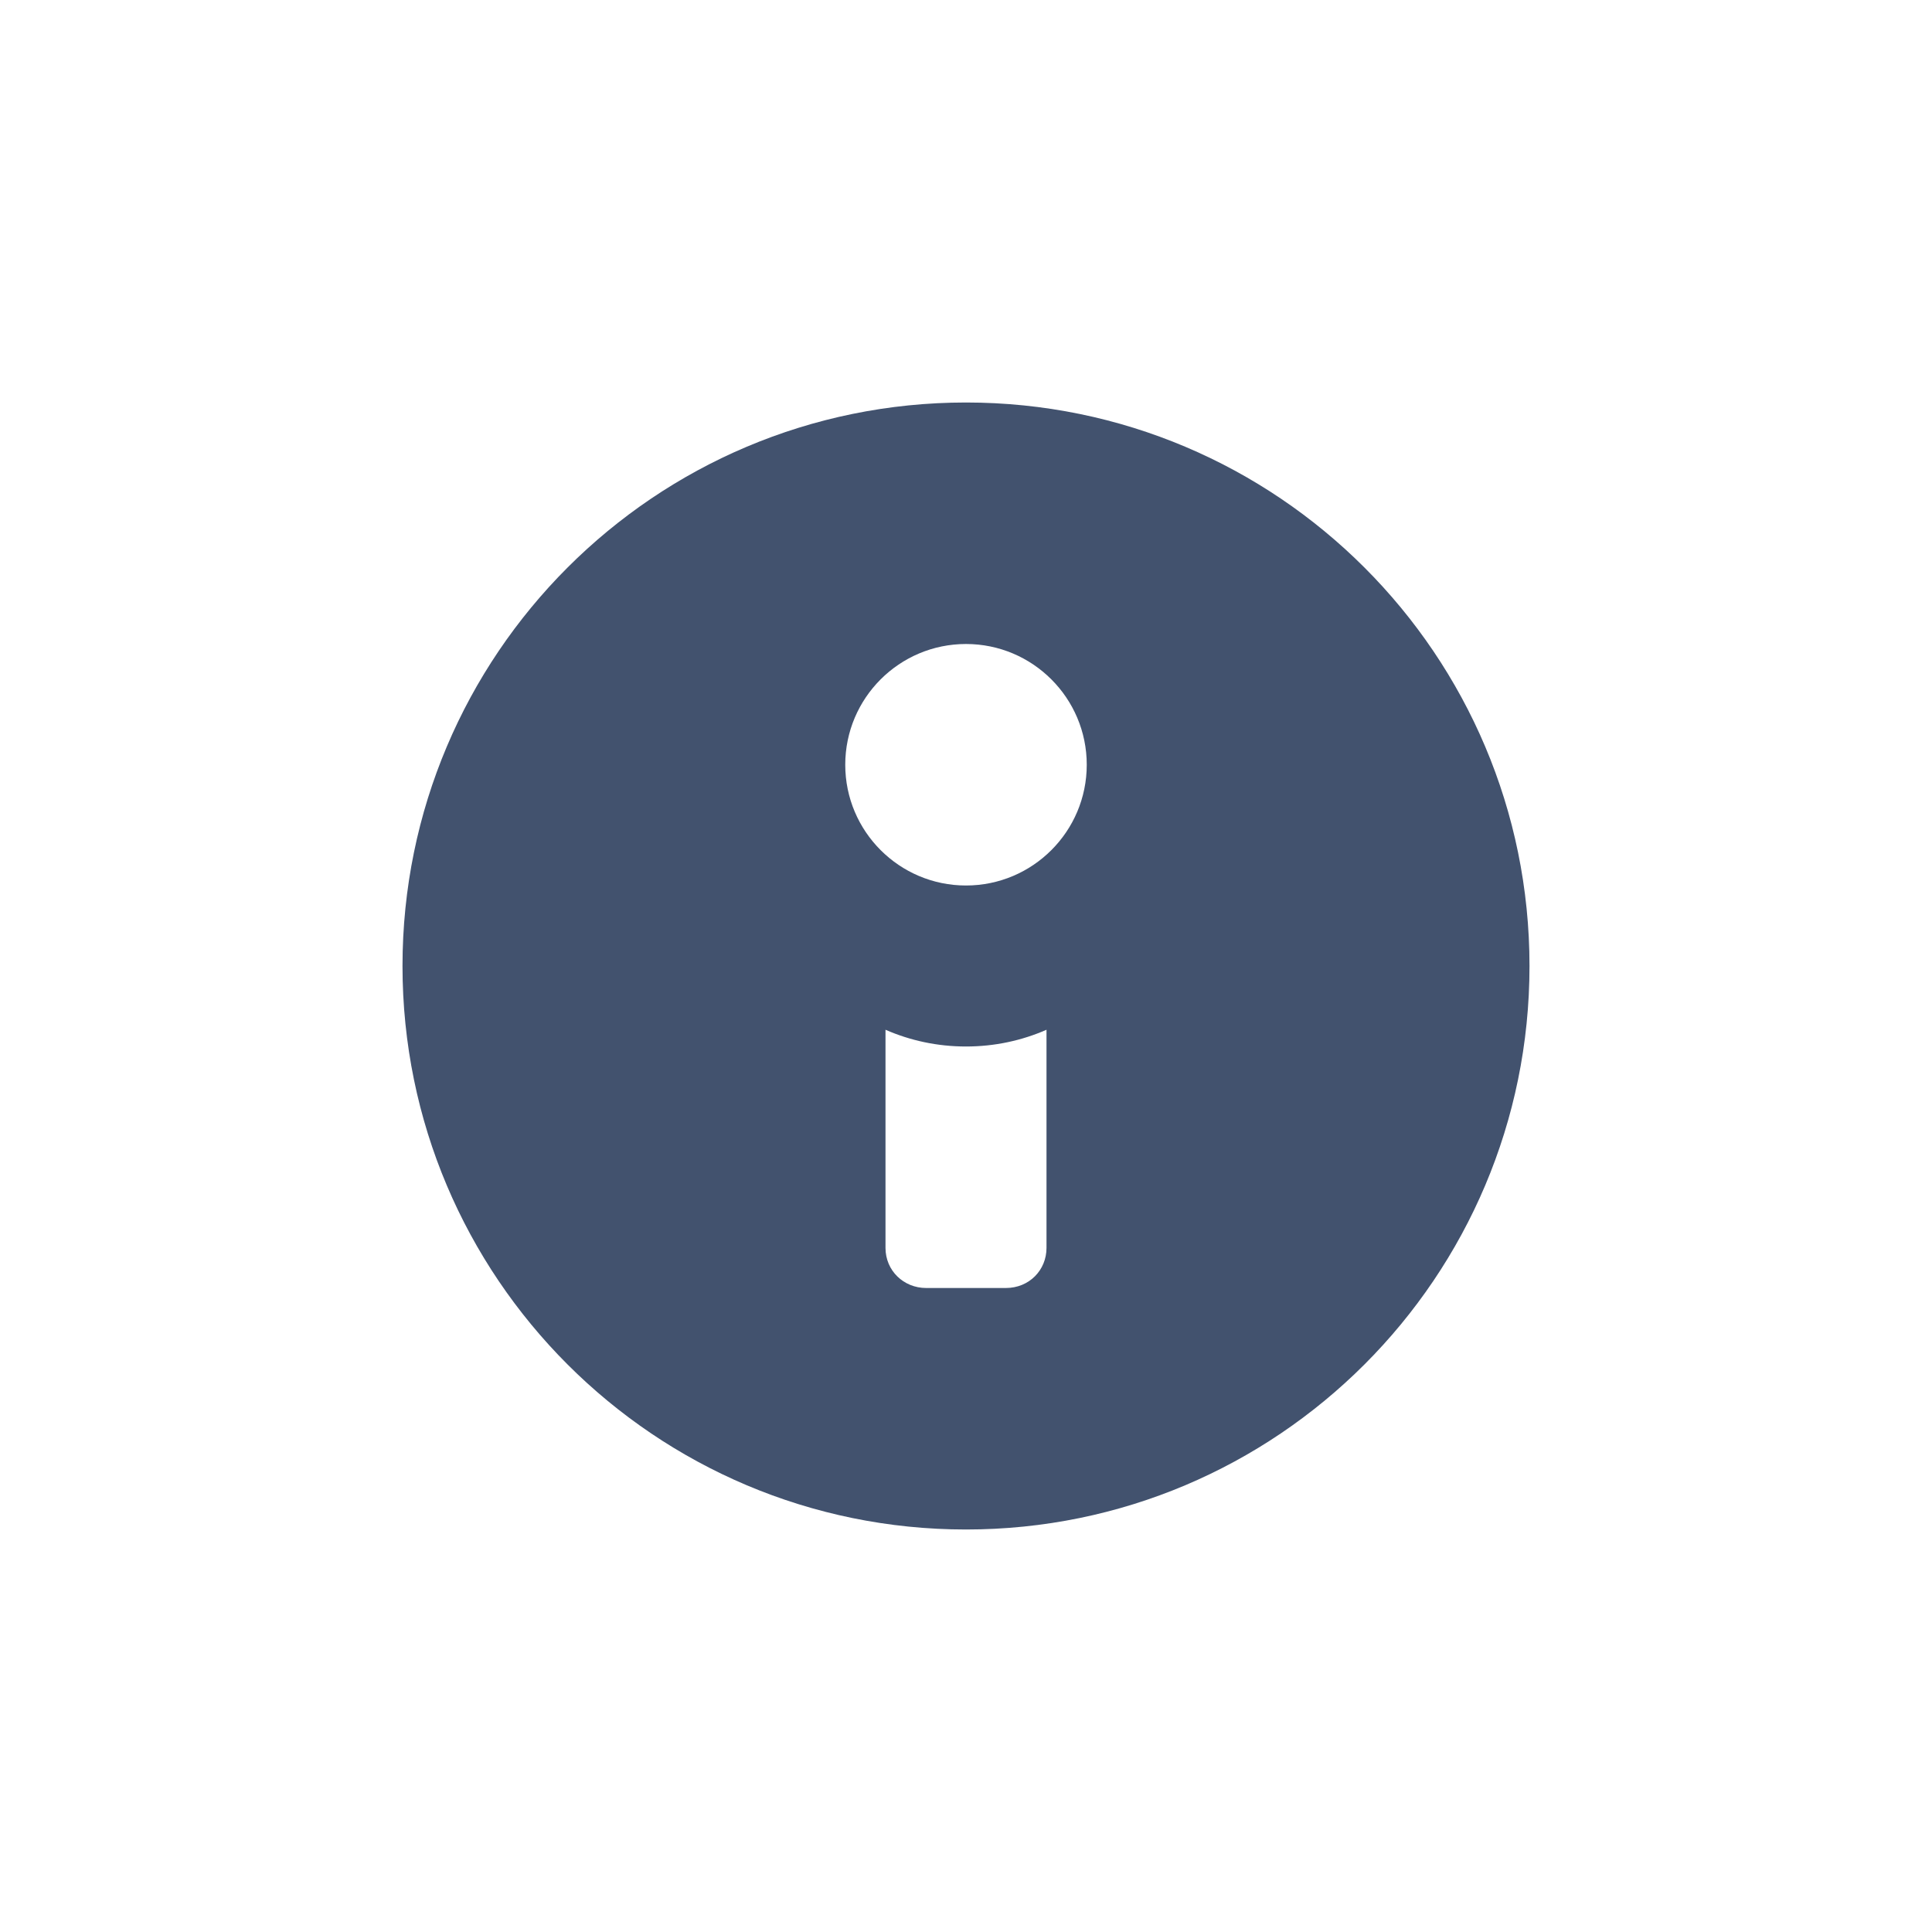
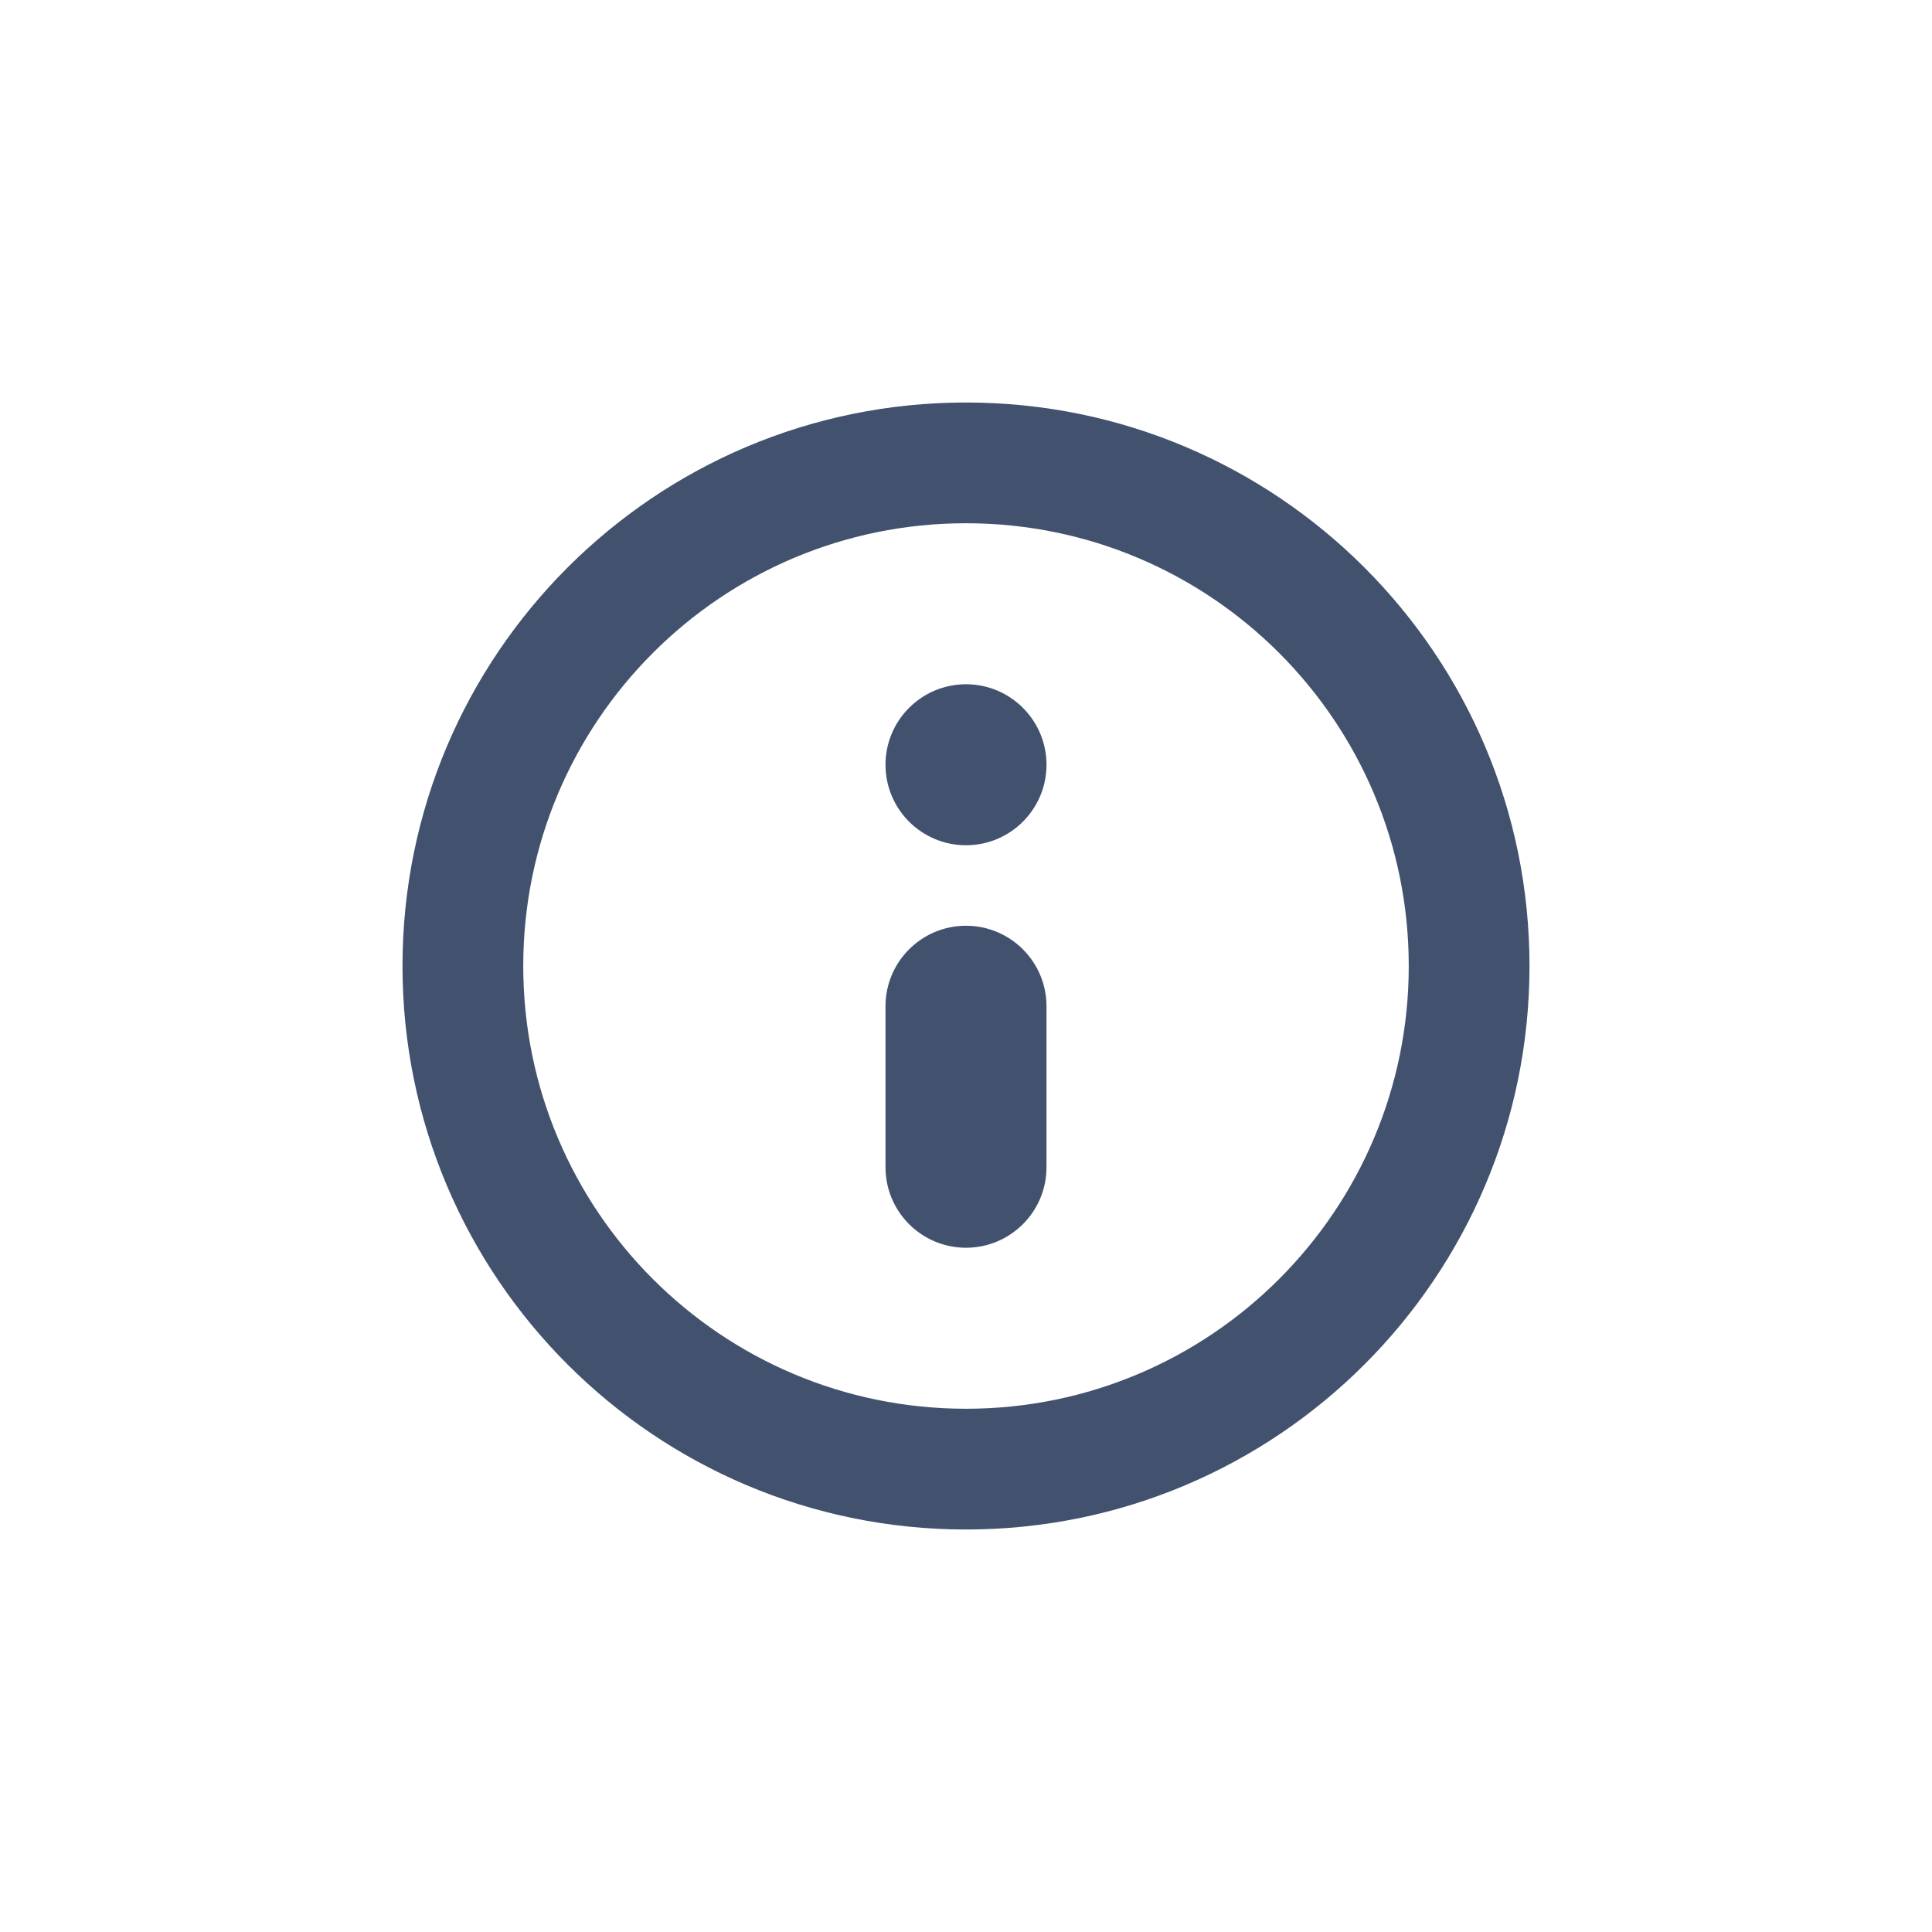
<svg xmlns="http://www.w3.org/2000/svg" width="24px" height="24px" viewBox="0 0 24 24" version="1.1">
  <defs />
-   <g id="Original" stroke="none" stroke-width="1" fill="none" fill-rule="evenodd">
+   <g id="Icons" stroke="none" stroke-width="1" fill="none" fill-rule="evenodd">
    <g id="editor/panel" fill="#42526E">
-       <path d="M12,19 C15.866,19 19,15.866 19,12 C19,8.134 15.866,5 12,5 C8.134,5 5,8.134 5,12 C5,15.866 8.134,19 12,19 Z M13,12.792 L13,15.502 C13,15.777 12.786,16 12.495,16 L11.505,16 C11.226,16 11,15.785 11,15.502 L11,12.792 C11.306,12.926 11.644,13 12,13 C12.356,13 12.694,12.926 13,12.792 Z M12,11 C12.828,11 13.5,10.328 13.5,9.5 C13.5,8.672 12.828,8 12,8 C11.172,8 10.5,8.672 10.5,9.5 C10.5,10.328 11.172,11 12,11 Z" id="Shape" />
+       <path d="M12,19 C8.134,19 5,15.866 5,12 C5,8.134 8.134,5 12,5 C15.866,5 19,8.134 19,12 C19,15.866 15.866,19 12,19 Z M12,17.5 C15.038,17.5 17.5,15.038 17.5,12 C17.5,8.962 15.038,6.5 12,6.5 C8.962,6.5 6.5,8.962 6.5,12 C6.5,15.038 8.962,17.5 12,17.5 Z M12,11.5 C12.552,11.5 13,11.948 13,12.5 L13,14.5 C13,15.052 12.552,15.5 12,15.5 C11.448,15.5 11,15.052 11,14.5 L11,12.5 C11,11.948 11.448,11.5 12,11.5 Z M12,8.5 C12.552,8.5 13,8.948 13,9.5 C13,10.052 12.552,10.5 12,10.5 C11.448,10.5 11,10.052 11,9.5 C11,8.948 11.448,8.5 12,8.5 Z" id="Icon" />
    </g>
  </g>
</svg>
